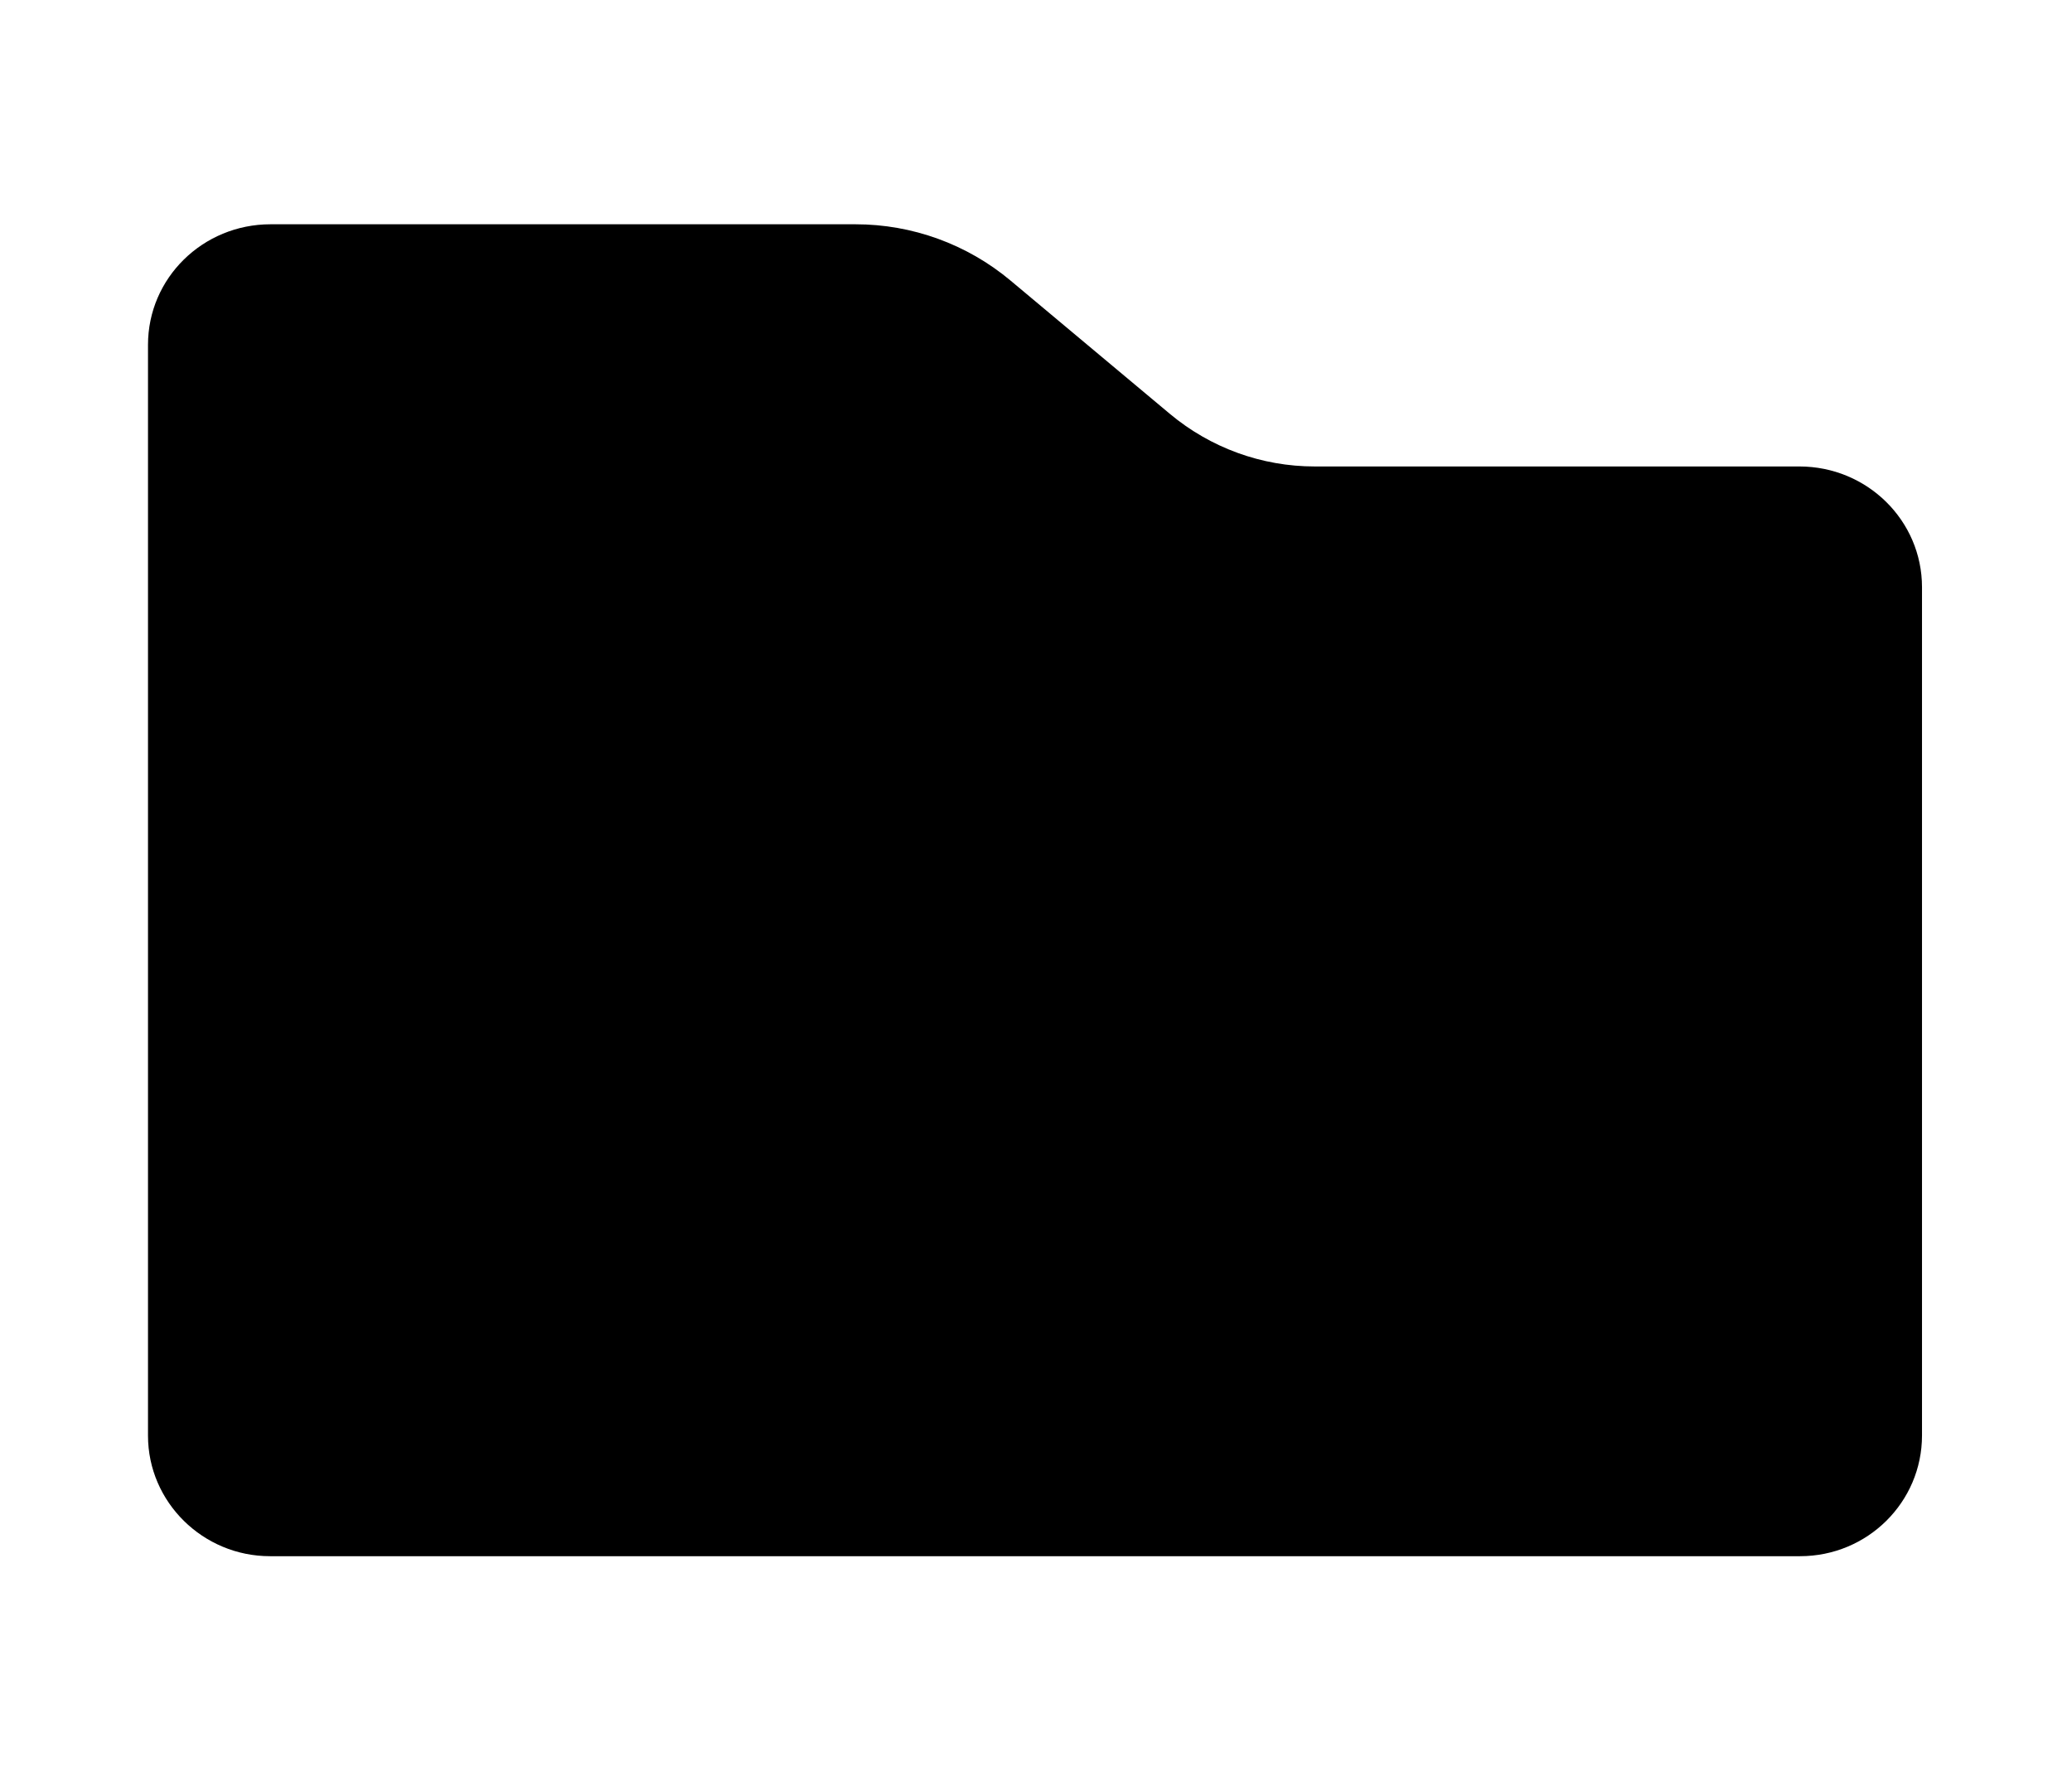
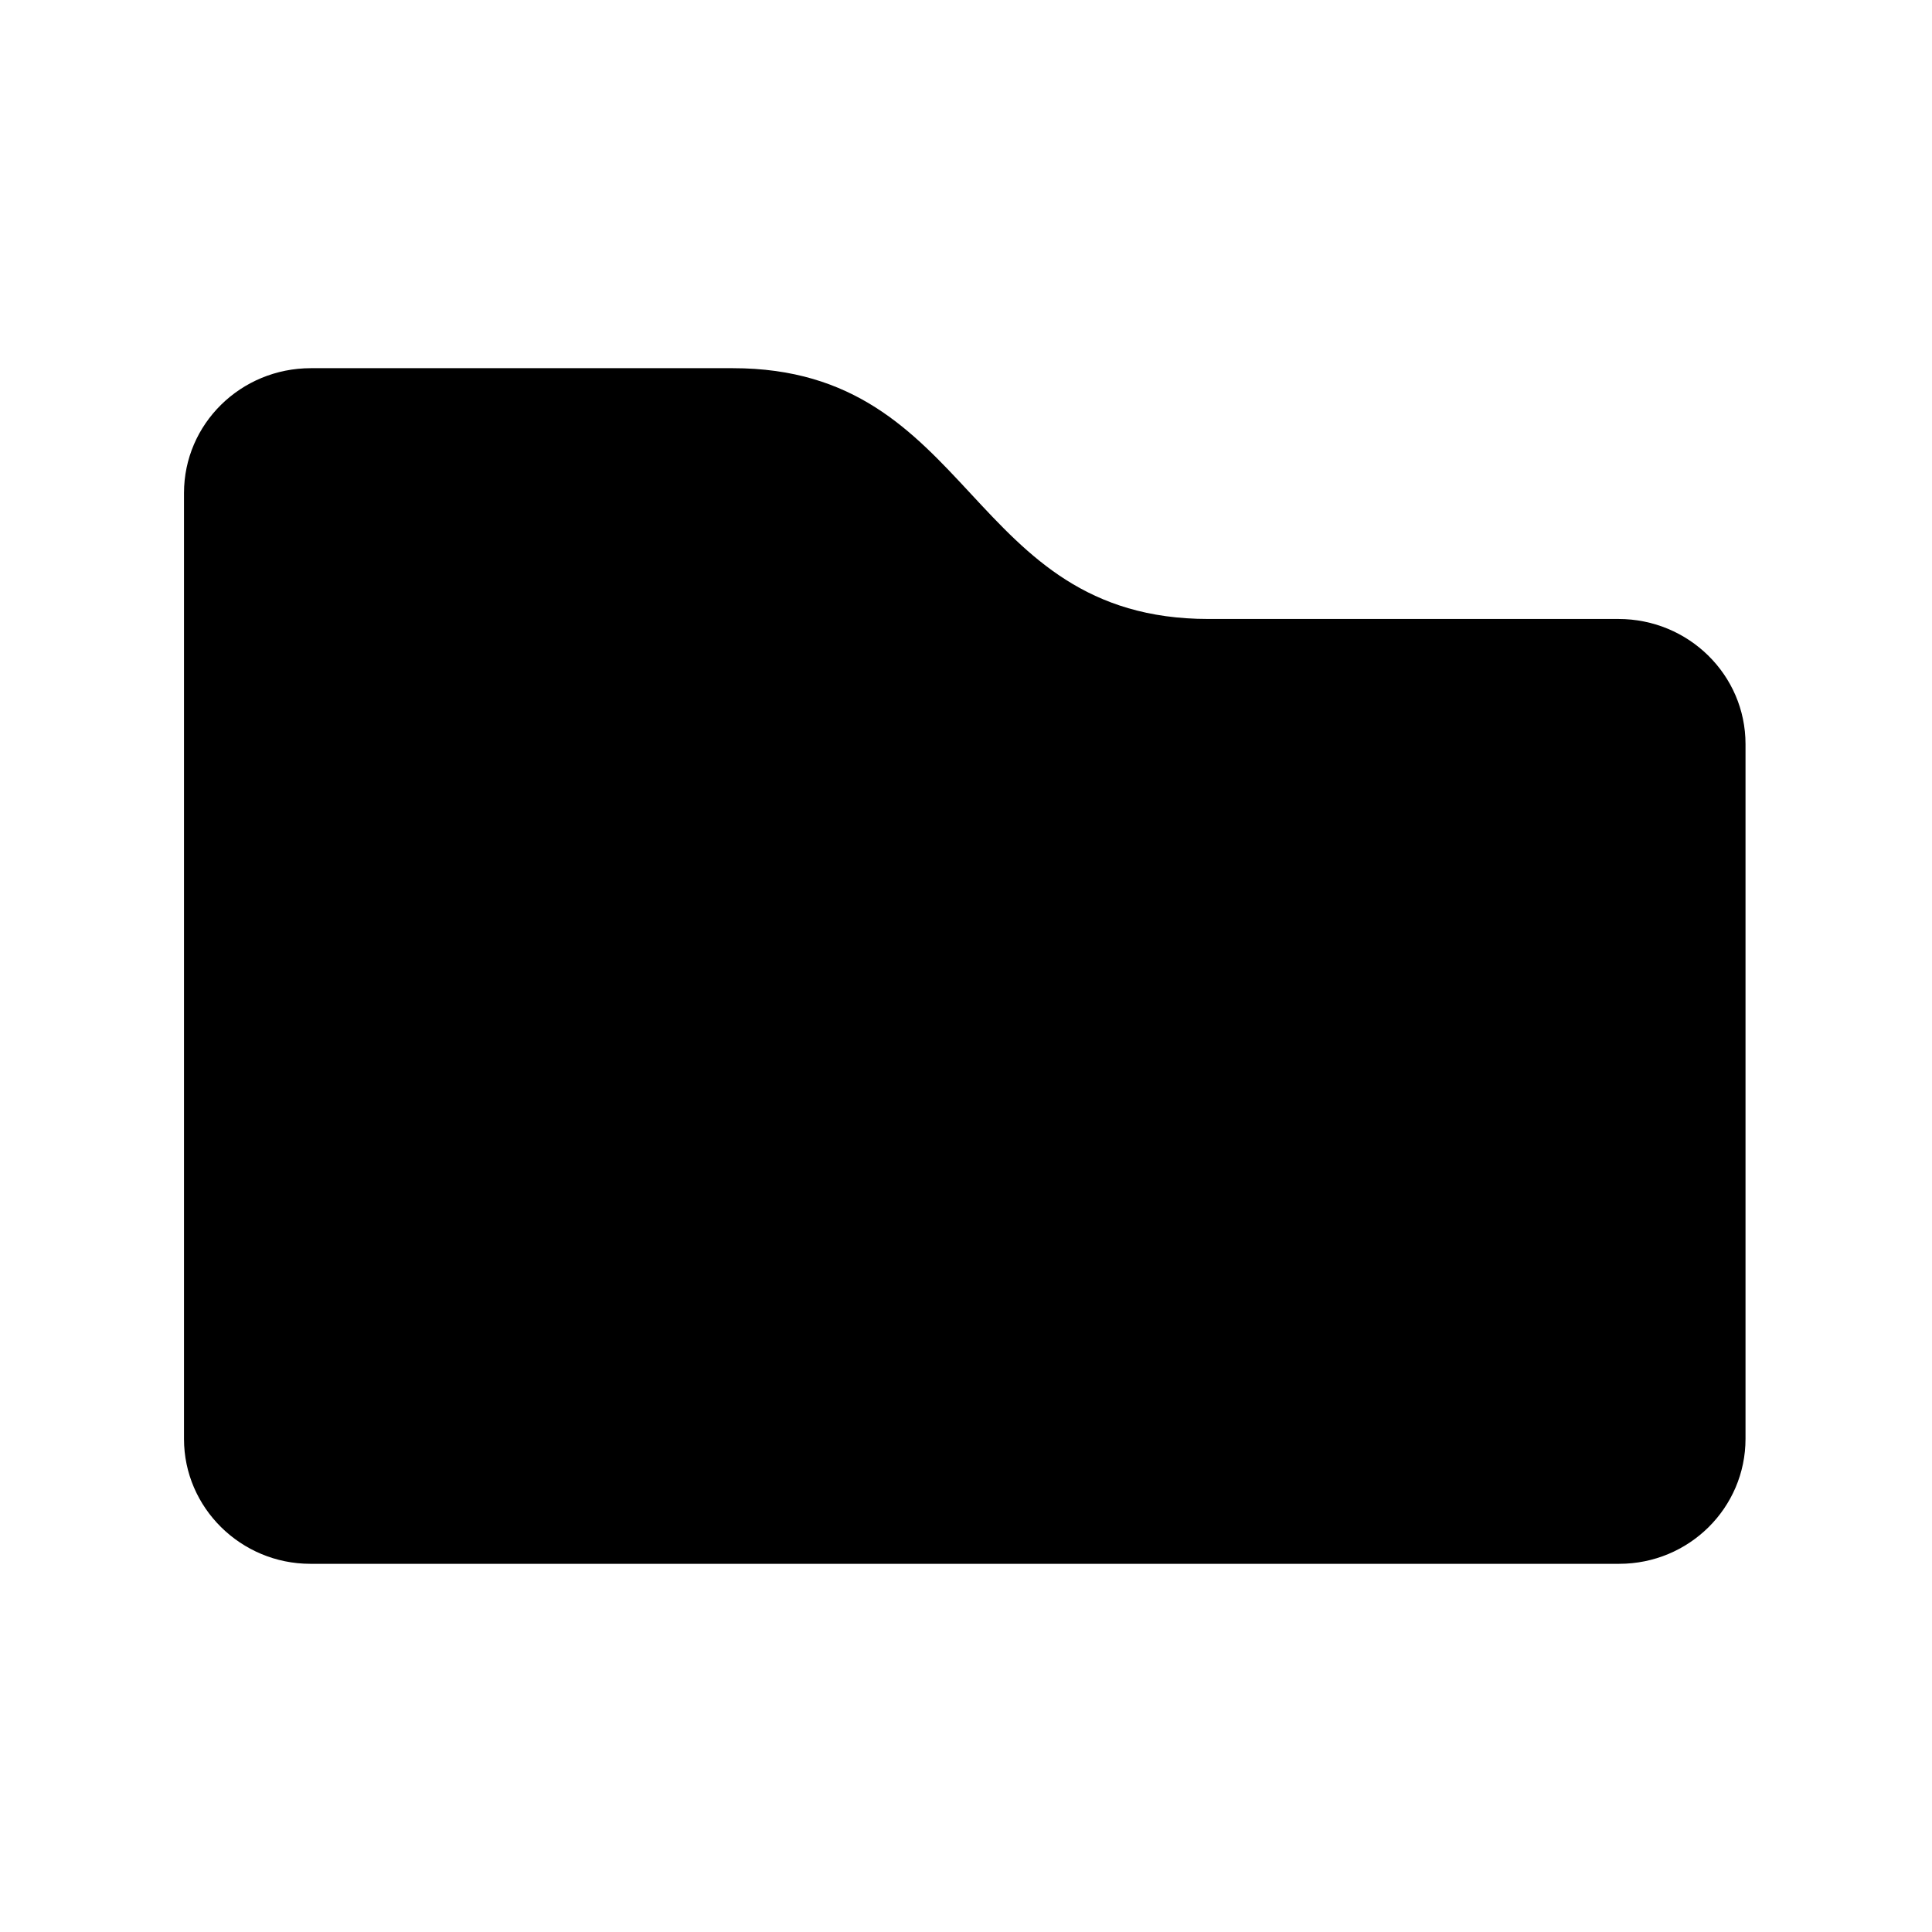
- <svg xmlns="http://www.w3.org/2000/svg" width="100%" height="100%" viewBox="0 0 28 24" version="1.1" xml:space="preserve" style="fill-rule:evenodd;clip-rule:evenodd;stroke-linejoin:round;stroke-miterlimit:1.414;">
-   <path d="M25.973,19.399C25.973,20.301 25.236,21.031 24.325,21.031L3.648,21.031C2.744,21.031 2,20.301 2,19.402L2,4.66C2,3.758 2.741,3.031 3.656,3.031C3.656,3.031 9.099,3.031 11.562,3.031C12.327,3.031 13.068,3.3 13.655,3.791C14.305,4.335 15.173,5.061 15.809,5.593C16.358,6.052 17.05,6.304 17.766,6.304C19.887,6.304 24.316,6.304 24.316,6.304C25.231,6.304 25.973,7.034 25.973,7.936L25.973,19.399Z" />
+ <svg xmlns="http://www.w3.org/2000/svg" width="21px" height="21px" viewBox="0 0 21 21" version="1.1" xml:space="preserve" style="fill-rule:evenodd;clip-rule:evenodd;stroke-linejoin:round;stroke-miterlimit:2;">
+   <path d="M18.973,15.639c0,0.751 -0.614,1.359 -1.373,1.359l-14.227,0c-0.753,0 -1.373,-0.608 -1.373,-1.357l0,-10.282c0,-0.751 0.617,-1.357 1.379,-1.357c0,0 2.536,0 4.587,0c2.638,0 2.531,2.726 5.169,2.726c1.768,0 4.457,0 4.457,0c0.763,0 1.381,0.609 1.381,1.36l0,7.551Z" />
</svg>
